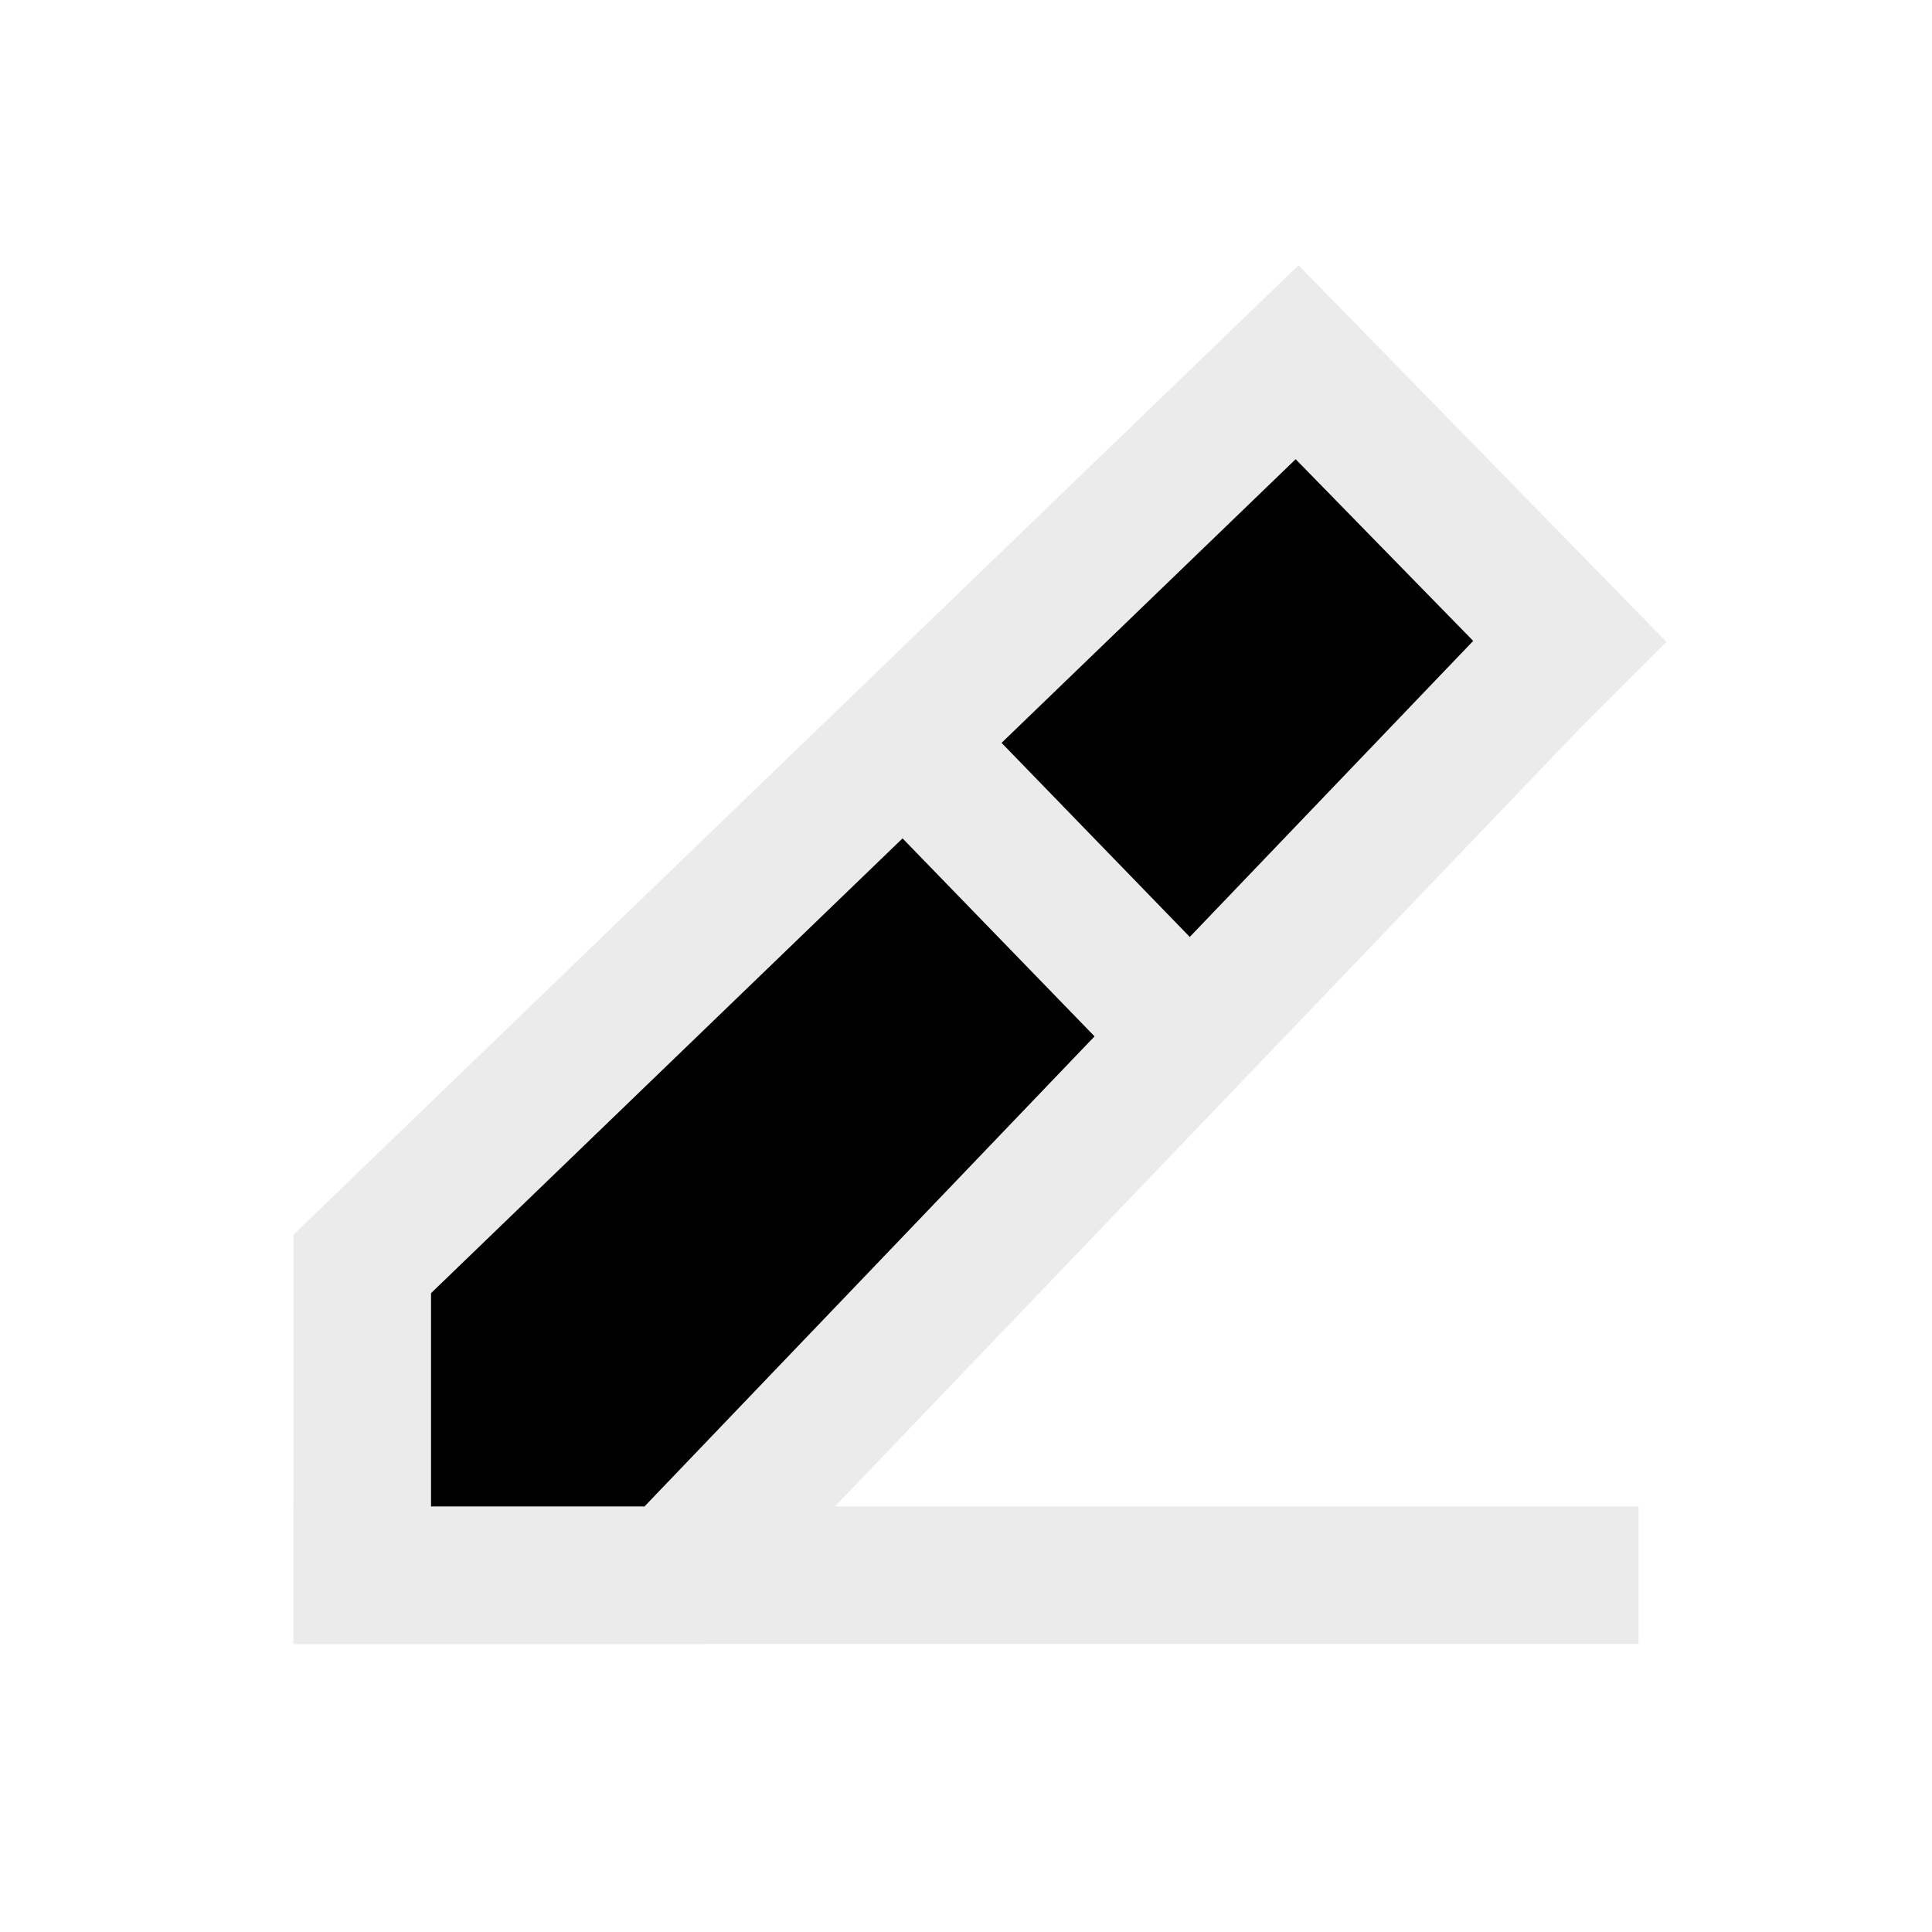
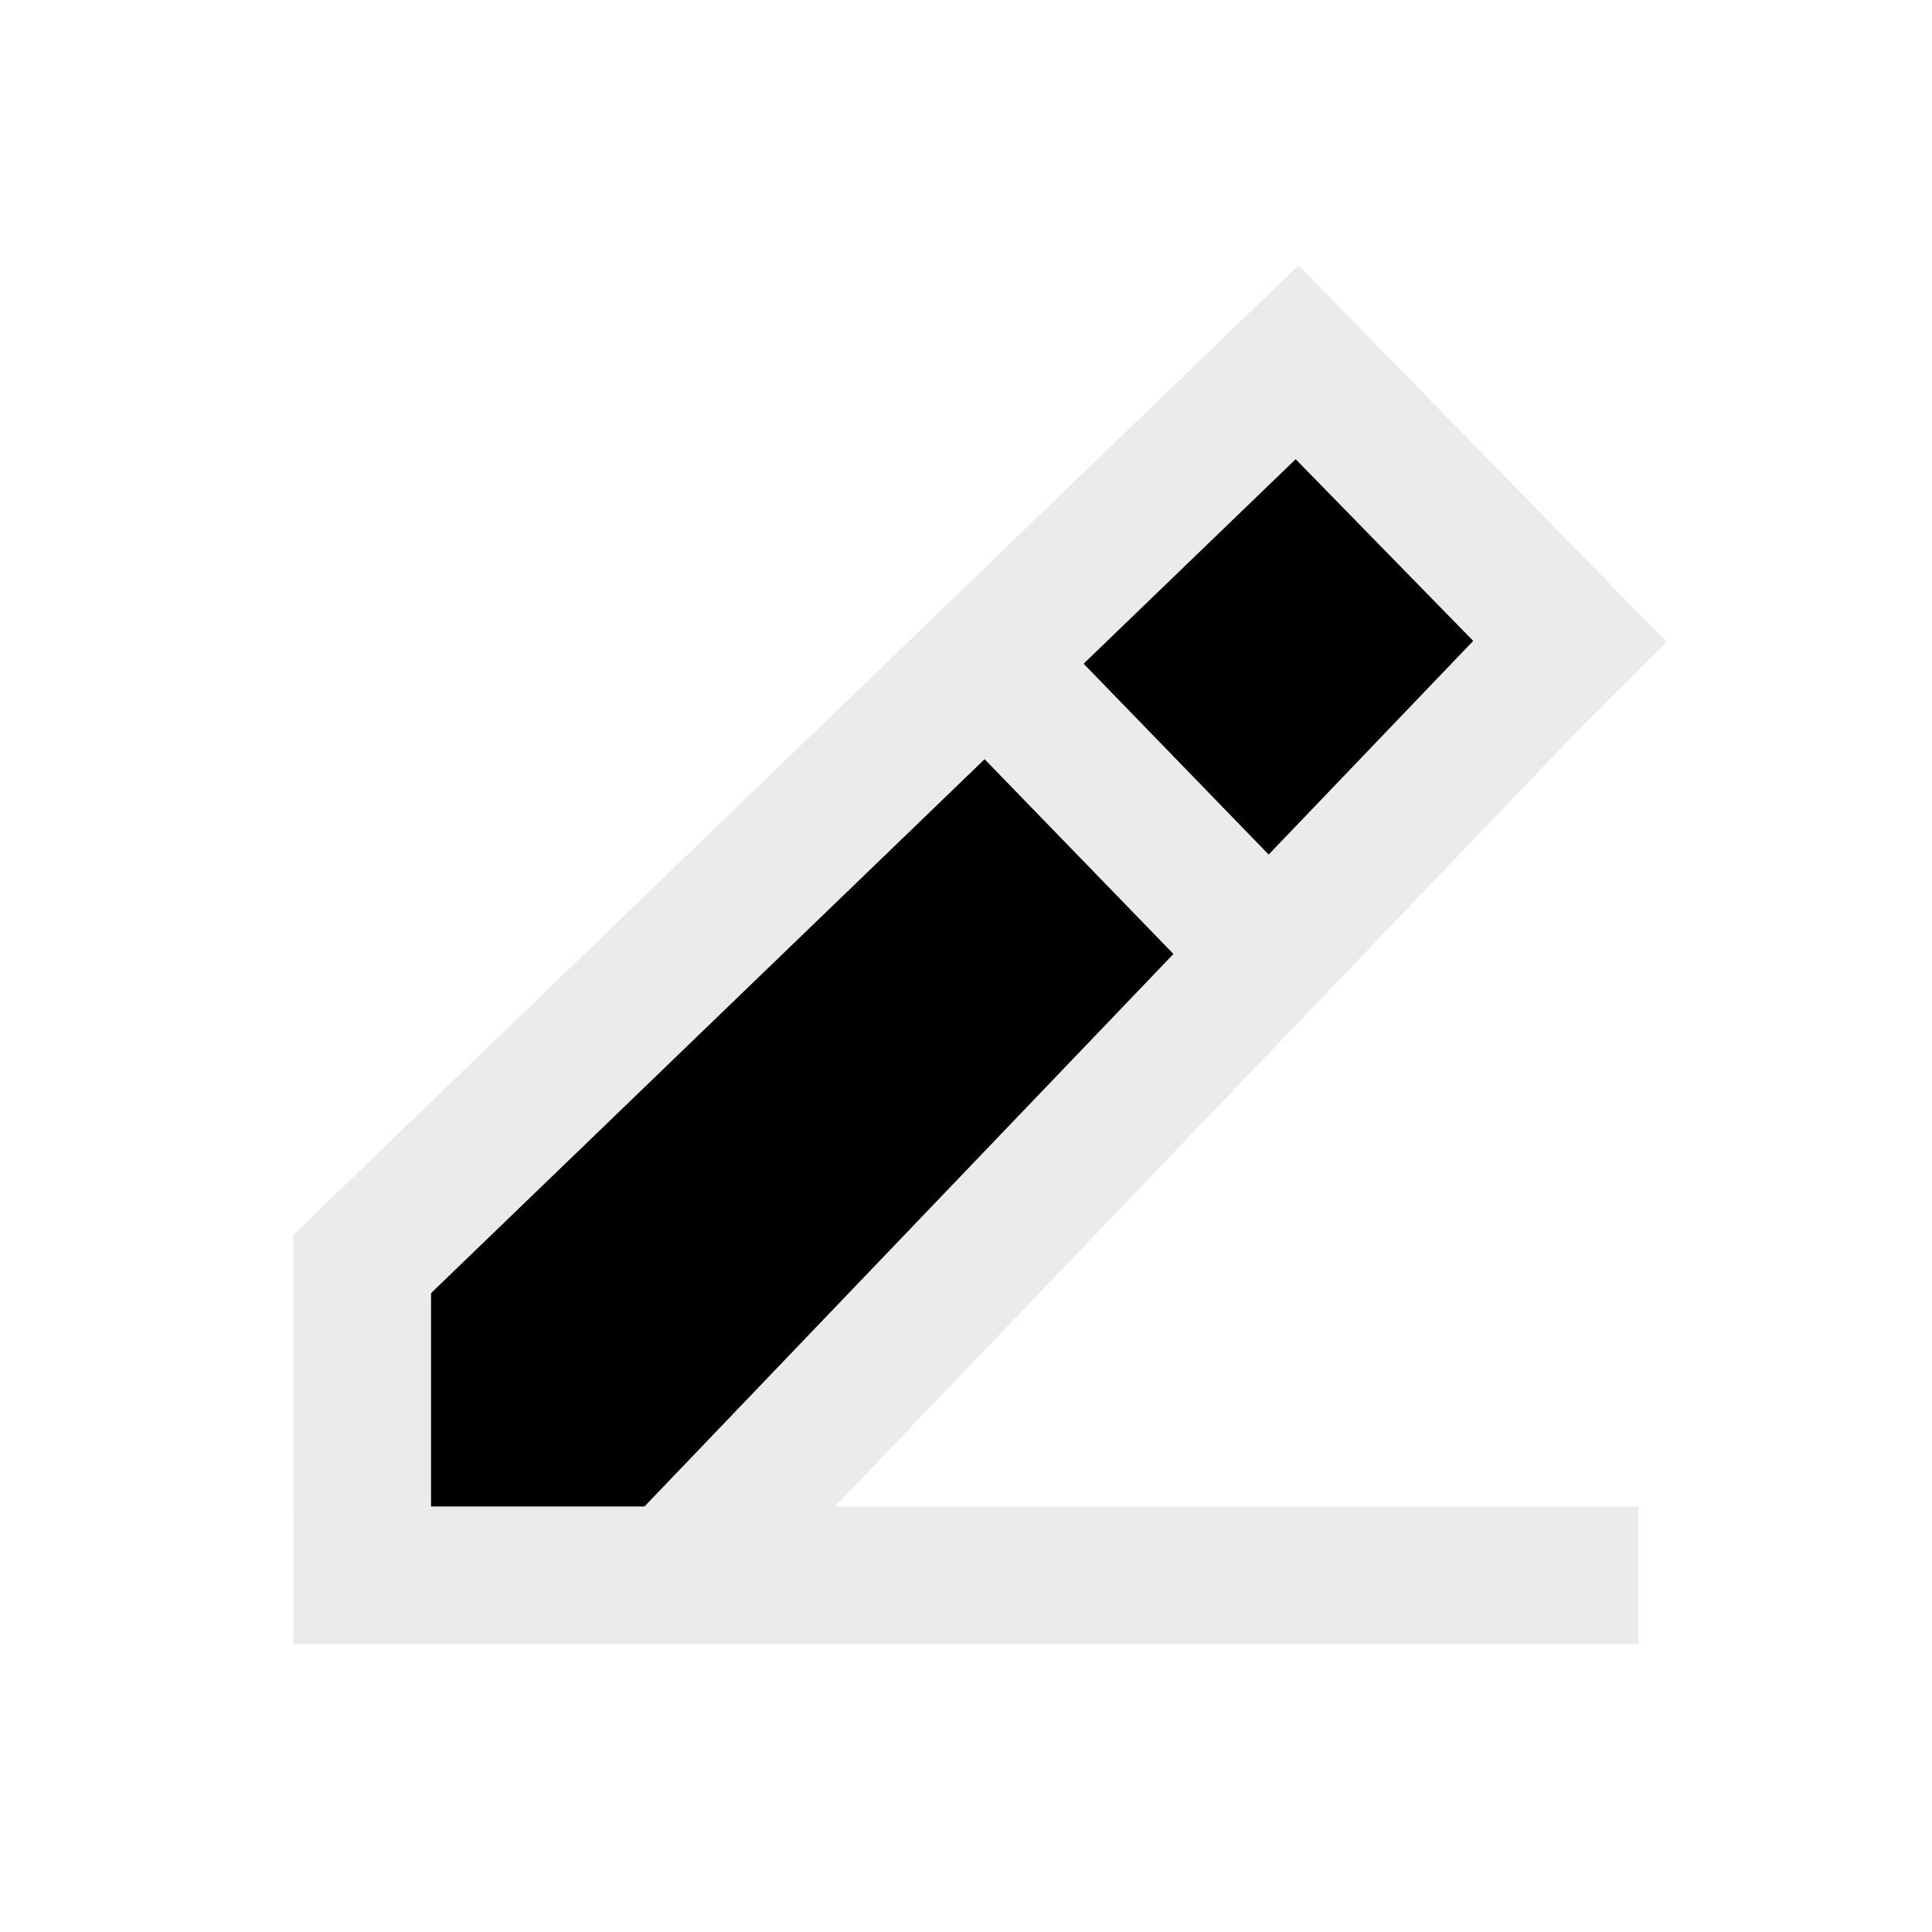
<svg xmlns="http://www.w3.org/2000/svg" width="48" height="48" fill="currentColor" viewBox="0 0 48 48">
  <path stroke="#EBEBEB" stroke-linecap="square" stroke-linejoin="round" stroke-width="3.418" d="M9 39.136h30" />
  <path stroke="#EBEBEB" stroke-linecap="round" stroke-width="3.418" d="M9 39.136h7.742L38.032 16.9l.968-.967L32.226 9 9 31.402v7.734Z" />
-   <path stroke="#EBEBEB" stroke-linecap="square" stroke-linejoin="round" stroke-width="3.418" d="m24 20 3.75 3.867" />
+   <path stroke="#EBEBEB" stroke-linecap="square" stroke-linejoin="round" stroke-width="3.418" d="m25.88 17.87 3.75 3.867" />
</svg>
